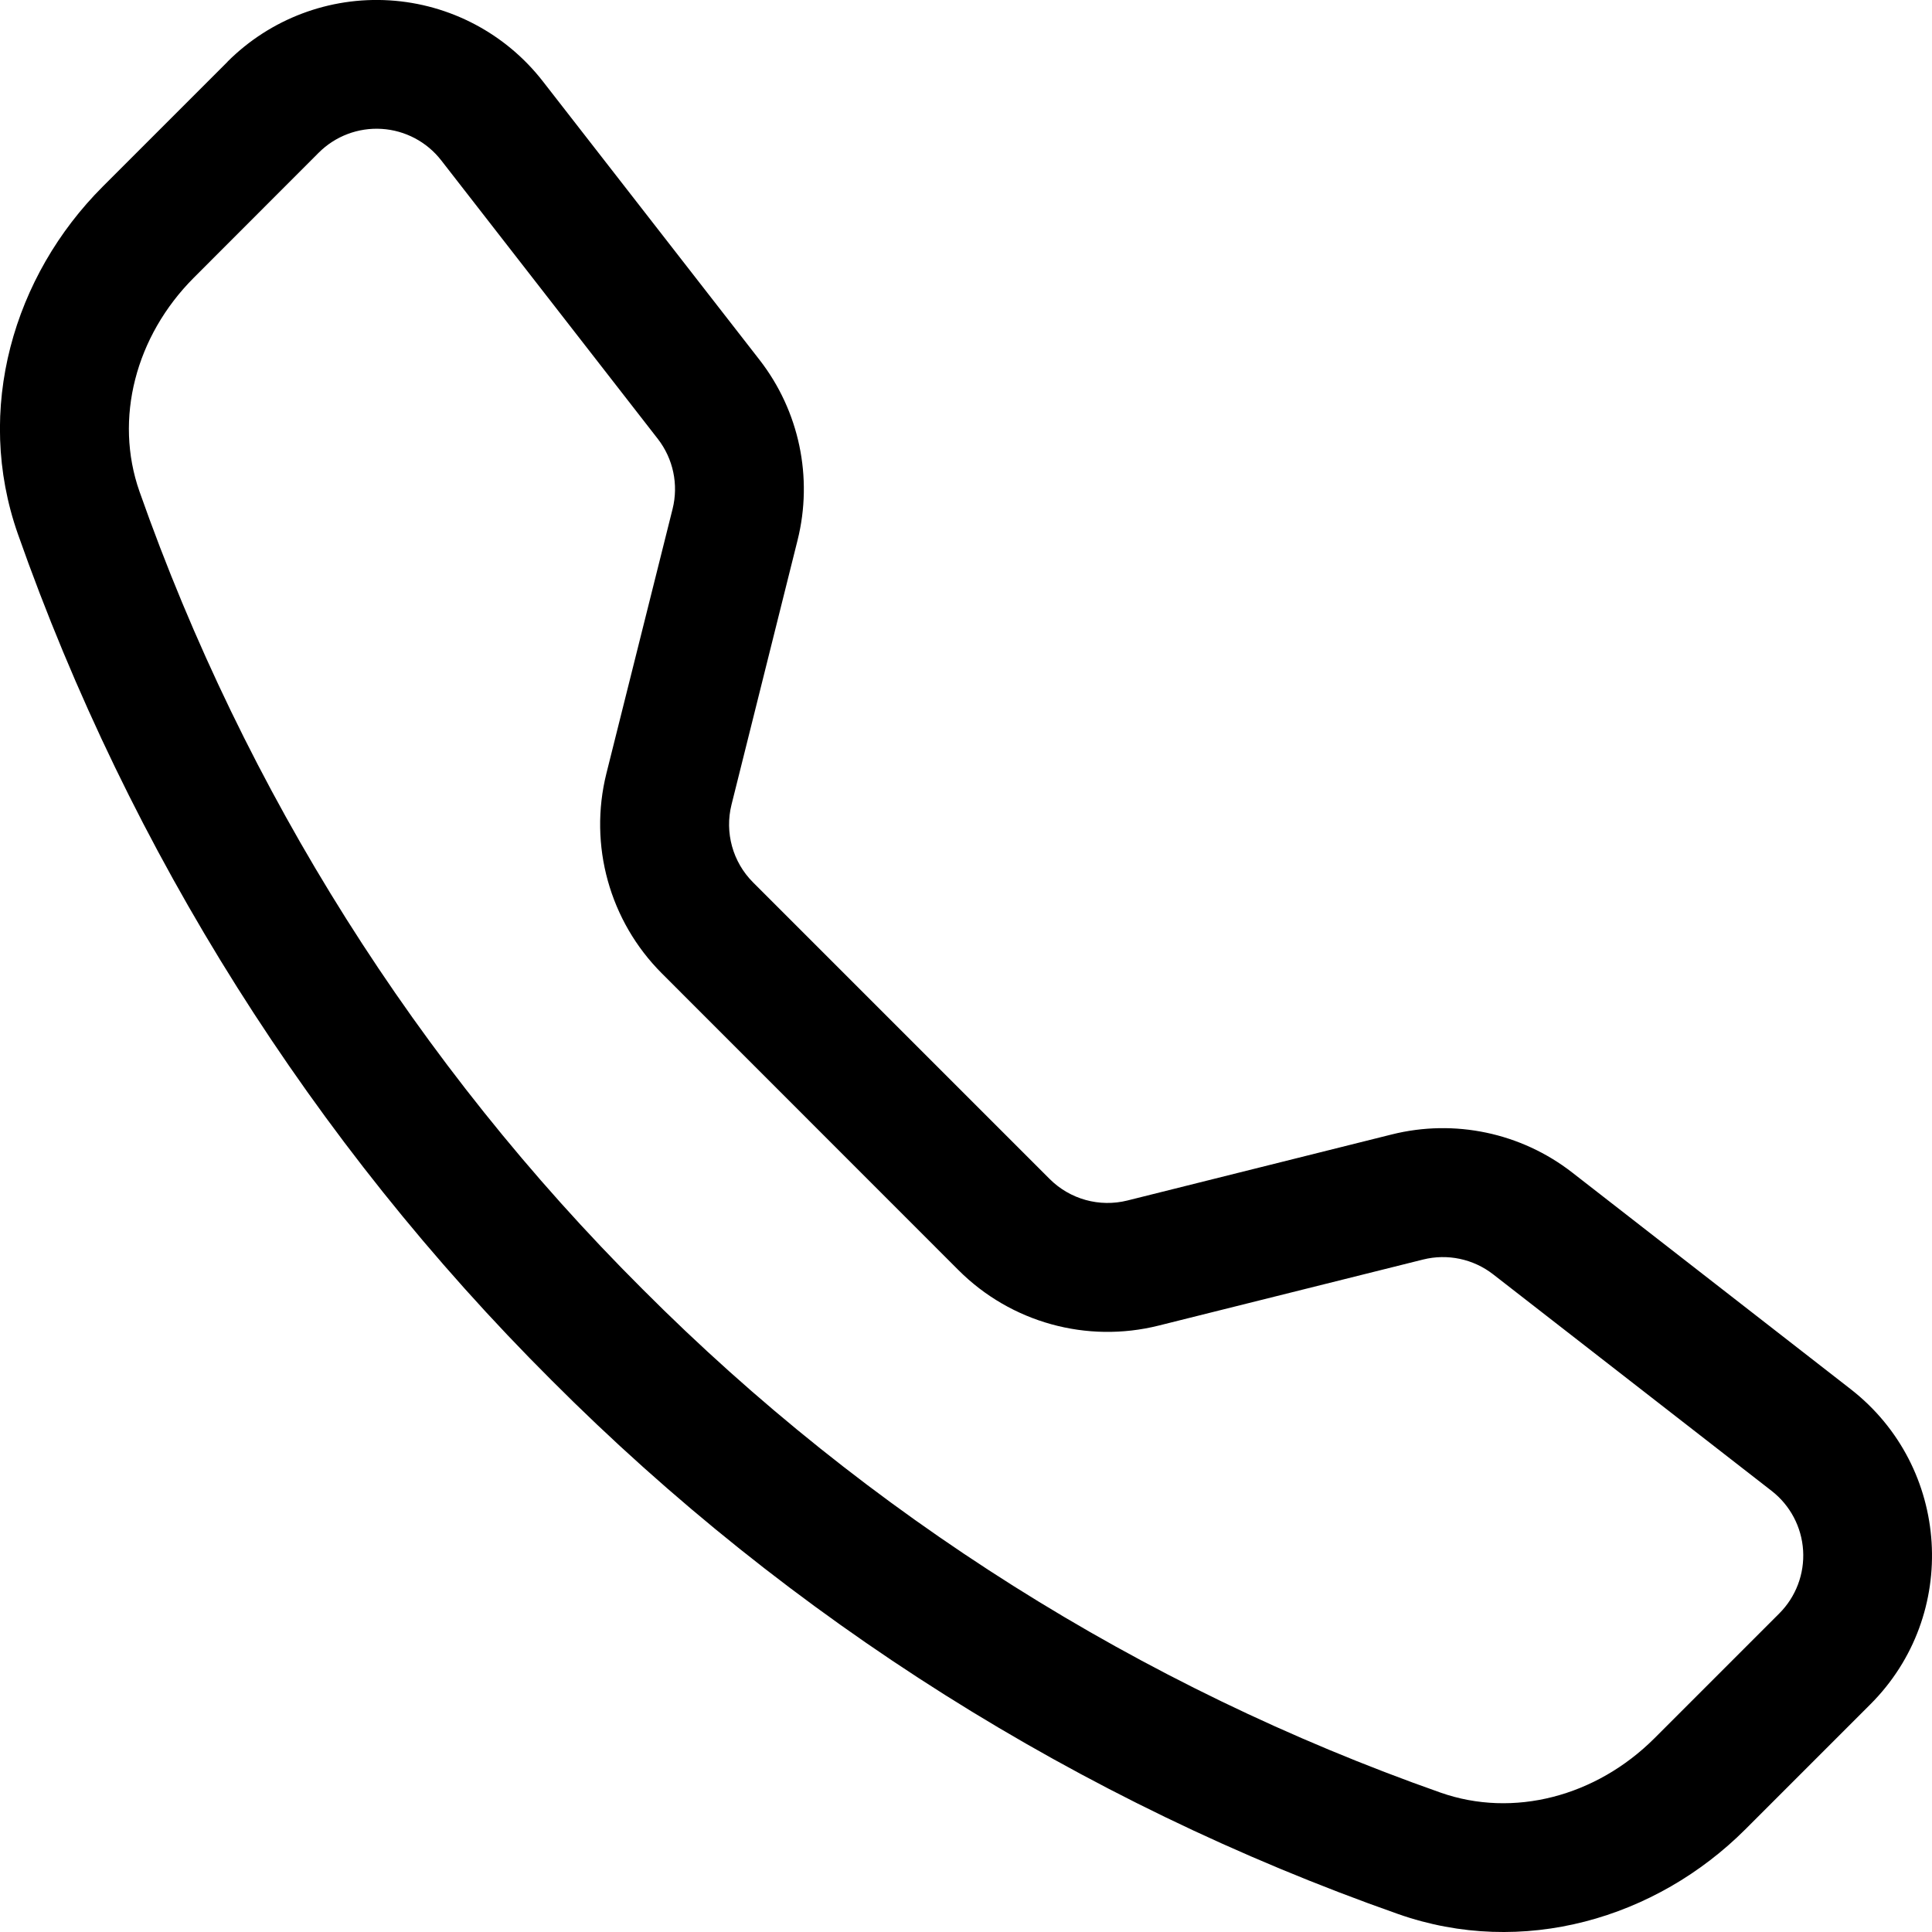
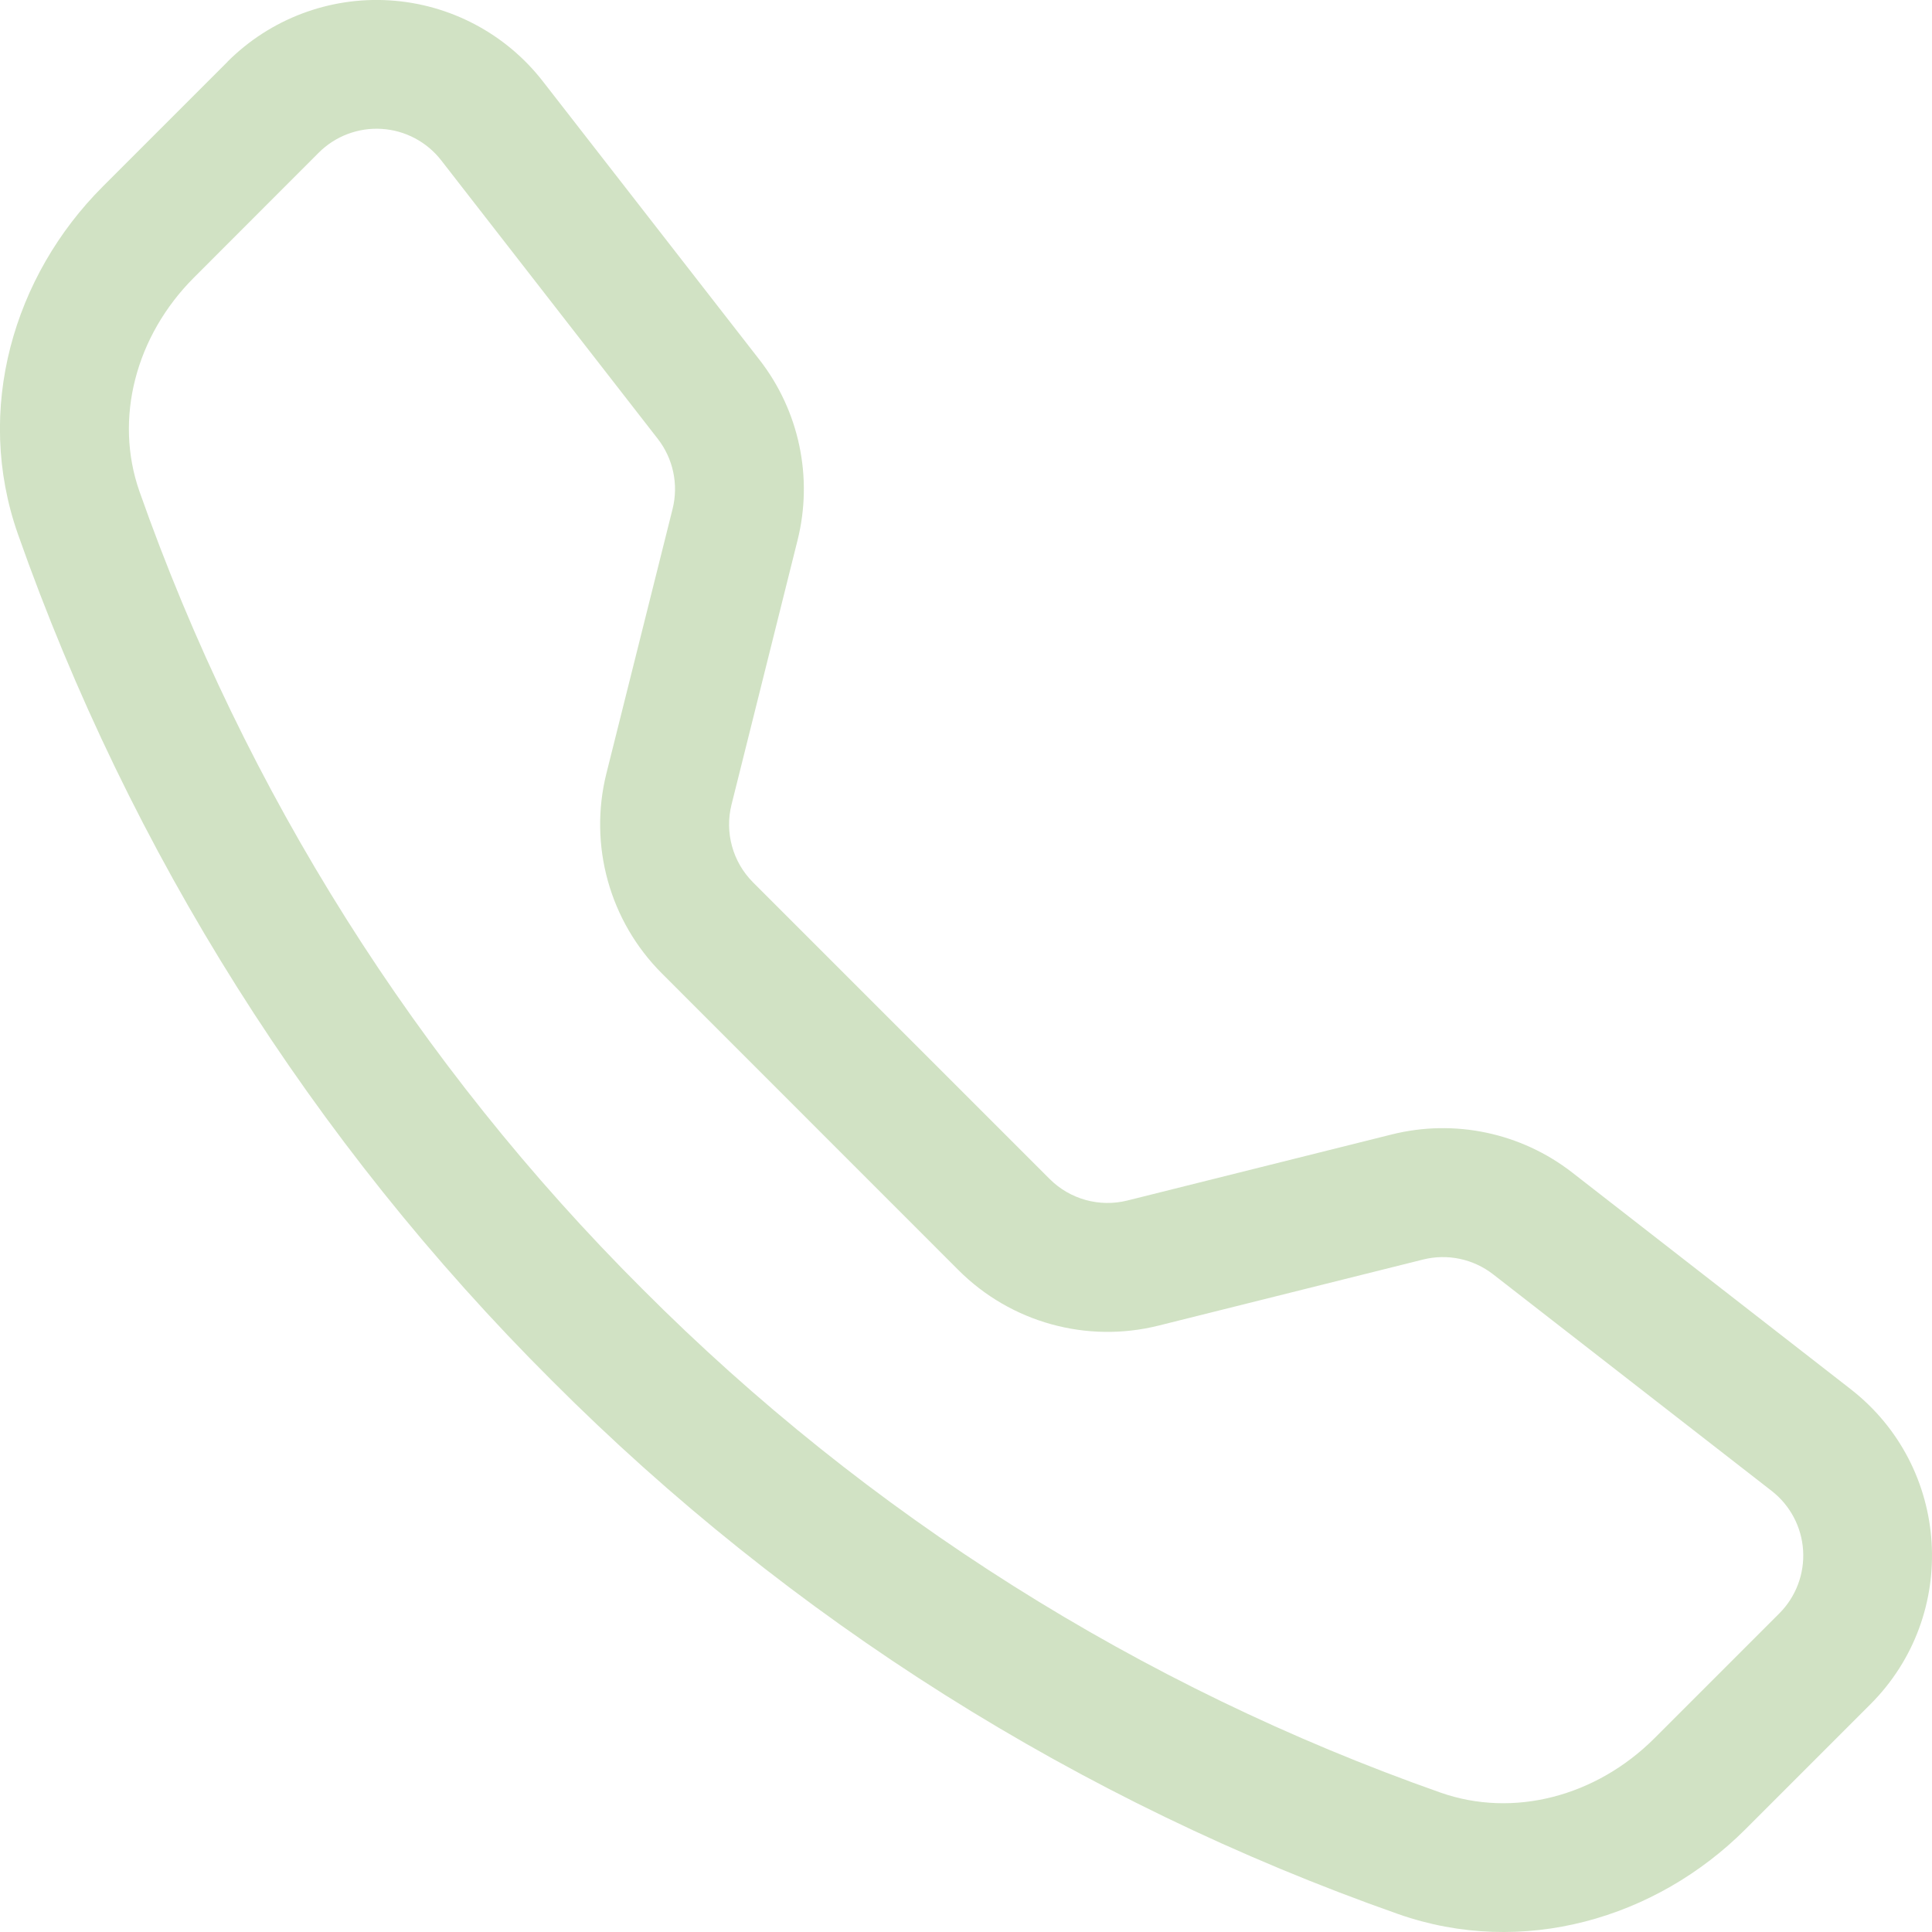
- <svg xmlns="http://www.w3.org/2000/svg" width="16" height="16" fill="currentColor" class="bi bi-telephone" viewBox="0 0 16 16">
+ <svg xmlns="http://www.w3.org/2000/svg" width="16" height="16" fill="#d1e2c4" class="bi bi-telephone" viewBox="0 0 16 16">
  <path d="M3.654 1.328a.678.678 0 0 0-1.015-.063L1.605 2.3c-.483.484-.661 1.169-.45 1.77a17.568 17.568 0 0 0 4.168 6.608 17.569 17.569 0 0 0 6.608 4.168c.601.211 1.286.033 1.77-.45l1.034-1.034a.678.678 0 0 0-.063-1.015l-2.307-1.794a.678.678 0 0 0-.58-.122l-2.19.547a1.745 1.745 0 0 1-1.657-.459L5.482 8.062a1.745 1.745 0 0 1-.46-1.657l.548-2.19a.678.678 0 0 0-.122-.58L3.654 1.328zM1.884.511a1.745 1.745 0 0 1 2.612.163L6.29 2.98c.329.423.445.974.315 1.494l-.547 2.19a.678.678 0 0 0 .178.643l2.457 2.457a.678.678 0 0 0 .644.178l2.189-.547a1.745 1.745 0 0 1 1.494.315l2.306 1.794c.829.645.905 1.87.163 2.611l-1.034 1.034c-.74.74-1.846 1.065-2.877.702a18.634 18.634 0 0 1-7.01-4.42 18.634 18.634 0 0 1-4.42-7.009c-.362-1.03-.037-2.137.703-2.877L1.885.511z" />
</svg>
